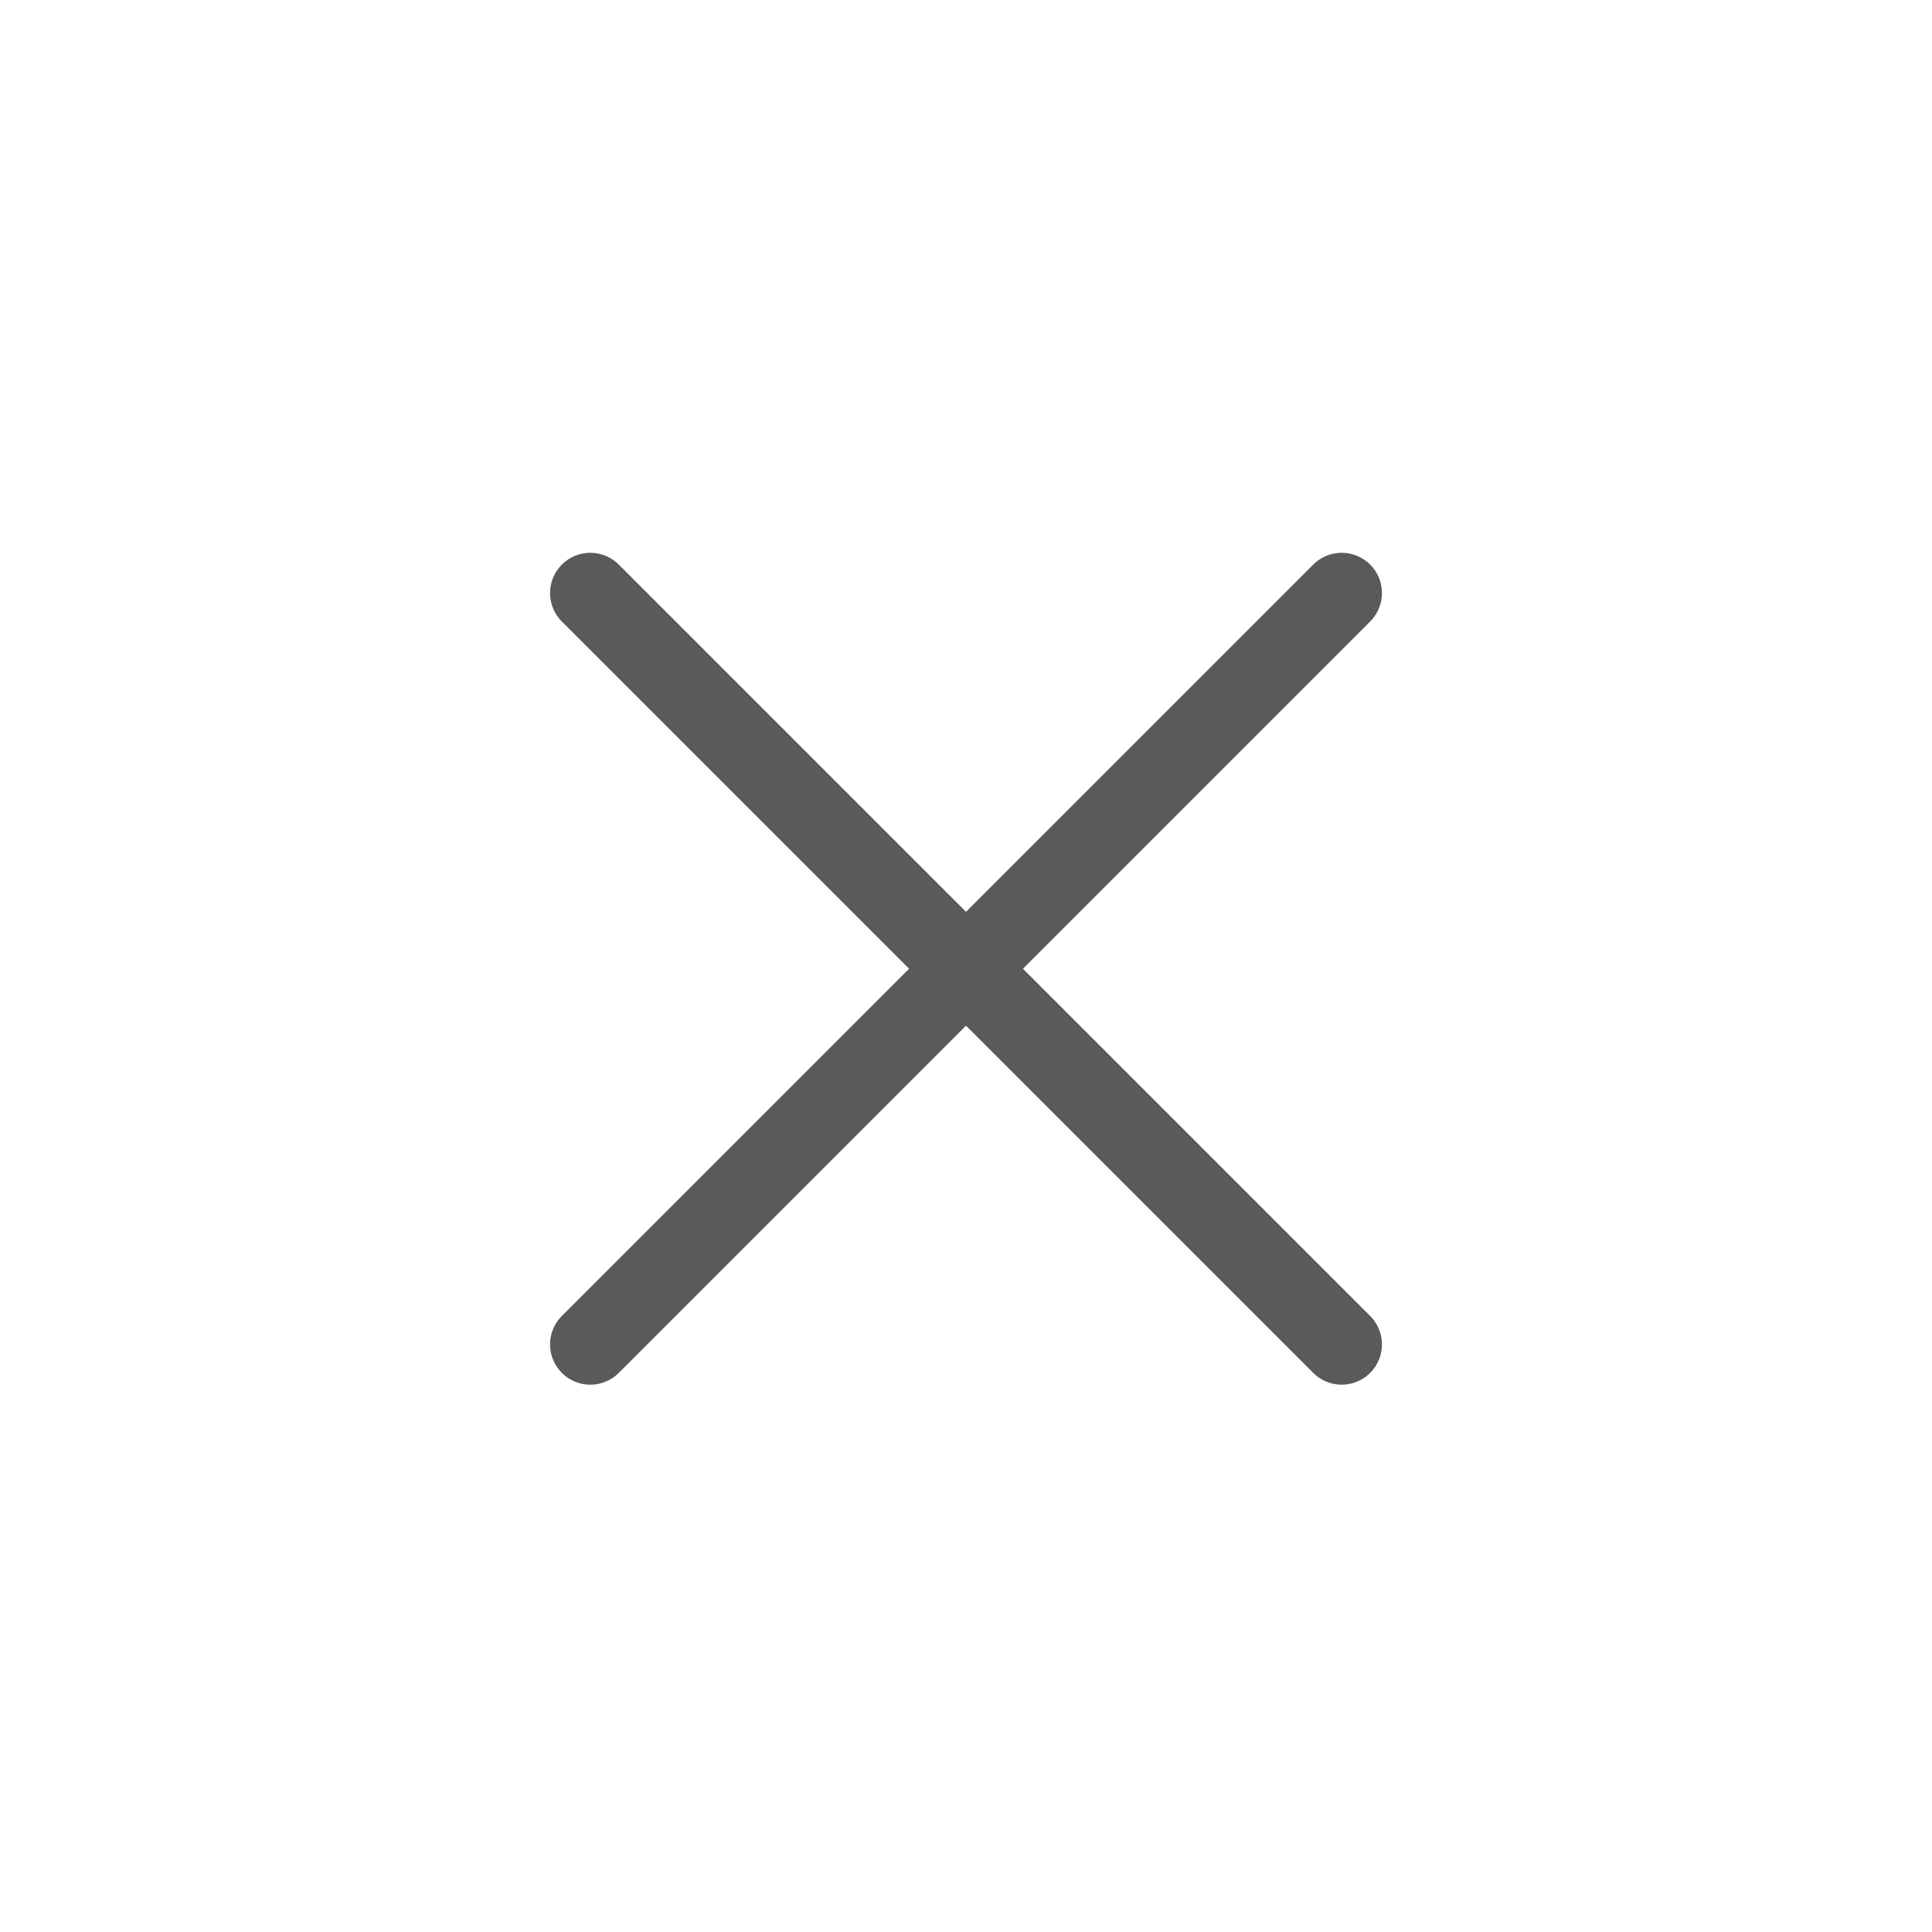
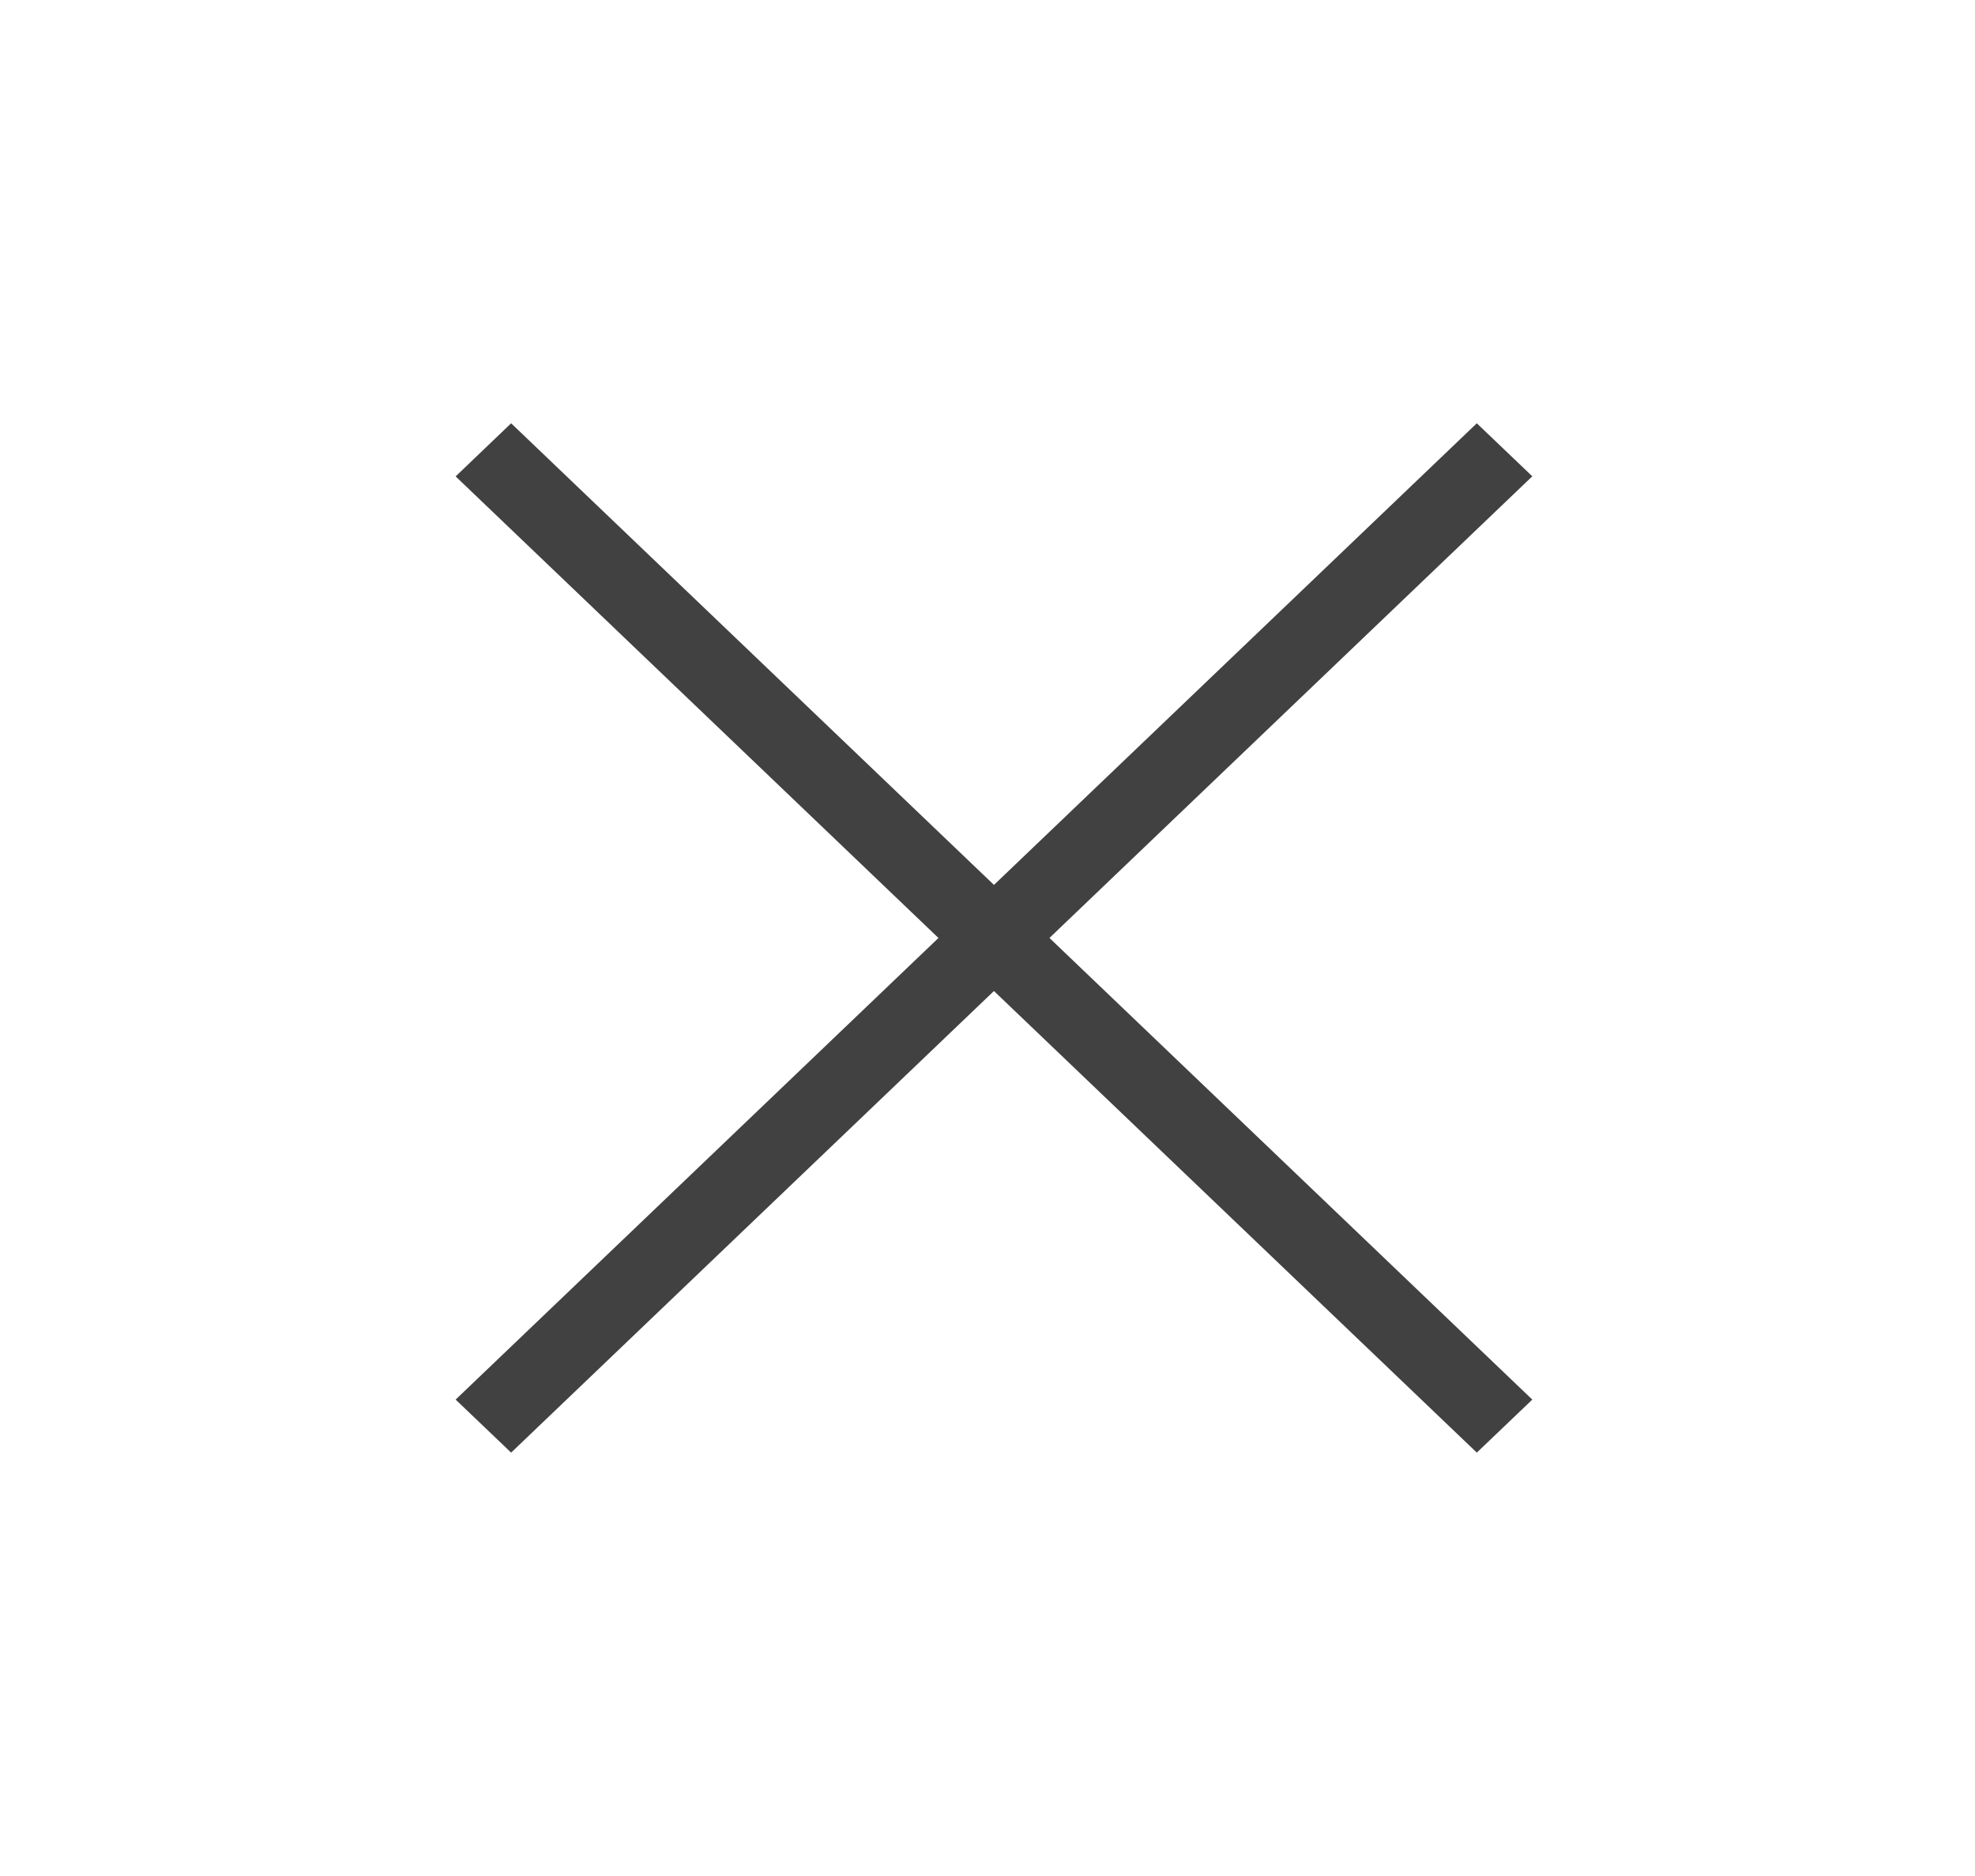
- <svg xmlns="http://www.w3.org/2000/svg" width="24" height="24" viewBox="0 0 24 24" fill="none">
-   <path d="M16.667 16.701L7.333 7.367M7.333 16.701L16.667 7.367" stroke="#5A5A5A" stroke-linecap="round" stroke-linejoin="round" />
+ <svg xmlns="http://www.w3.org/2000/svg" width="20" height="19" viewBox="0 0 20 19" fill="none">
+   <path d="M14.955 4.287L15.517 4.824L5.176 14.712L4.614 14.175L14.955 4.287Z" fill="#414141" />
+   <path d="M5.176 4.287L15.517 14.175L14.955 14.712L4.614 4.825L5.176 4.287Z" fill="#414141" />
</svg>
